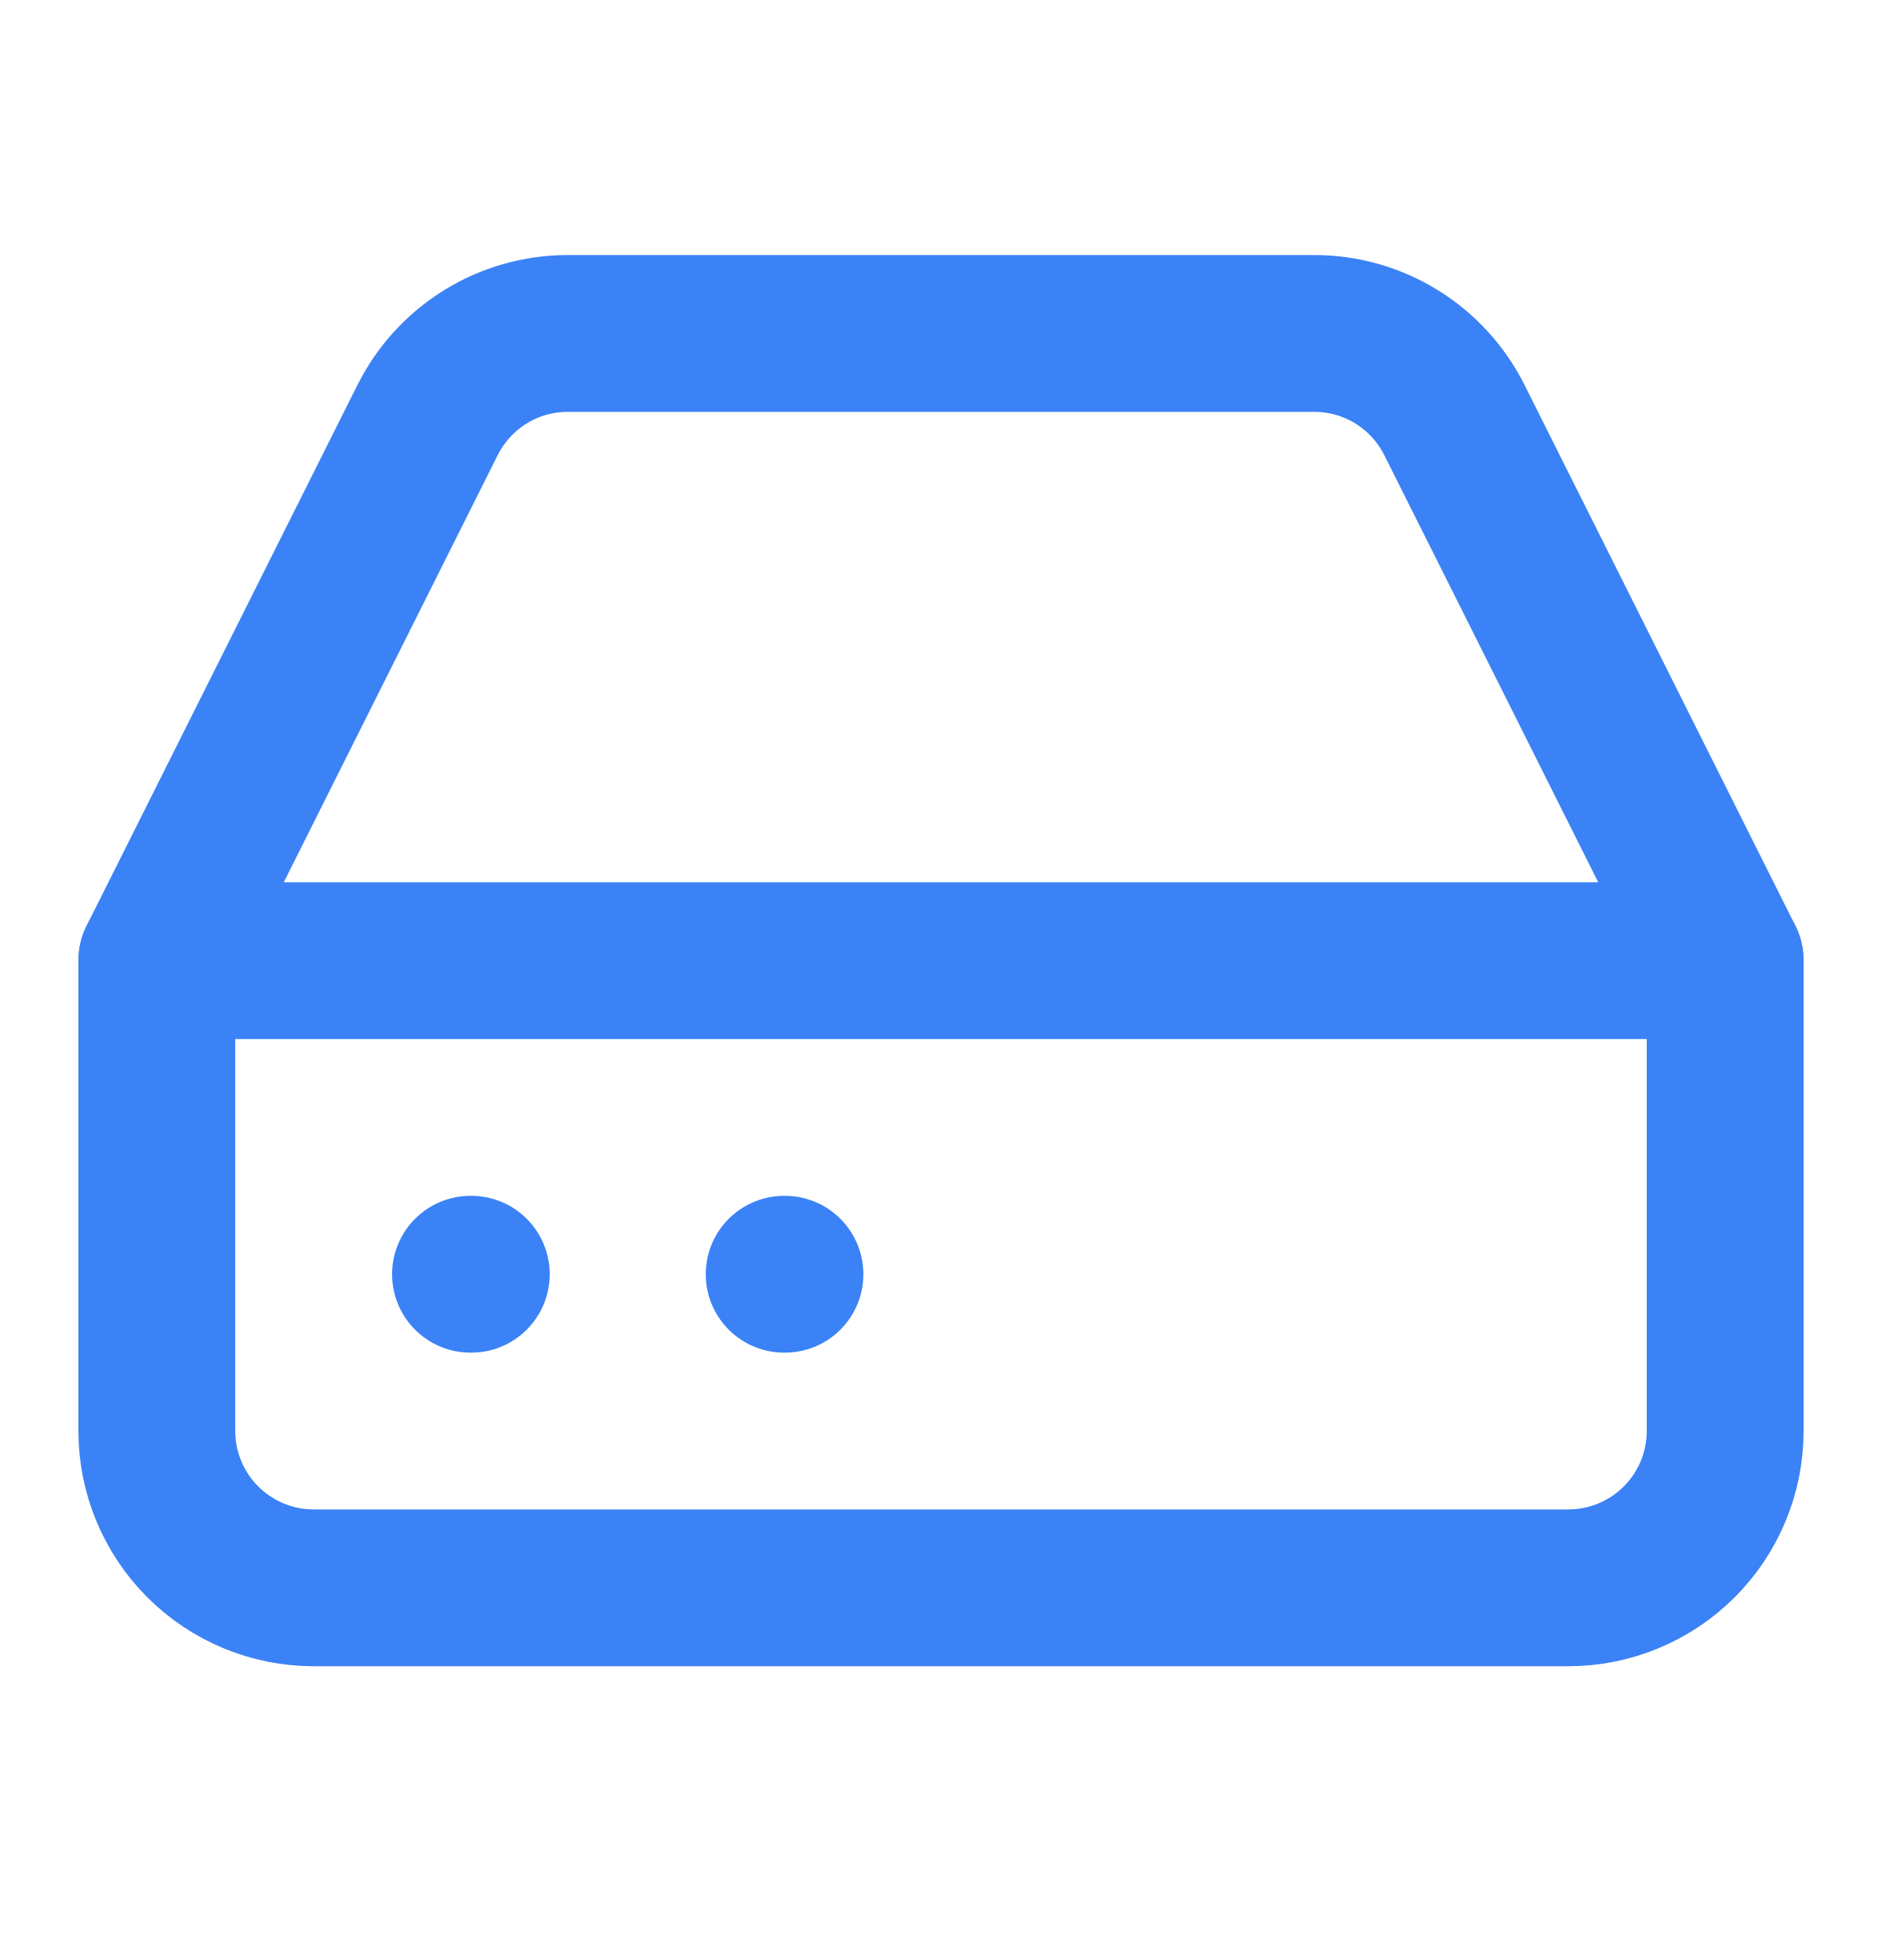
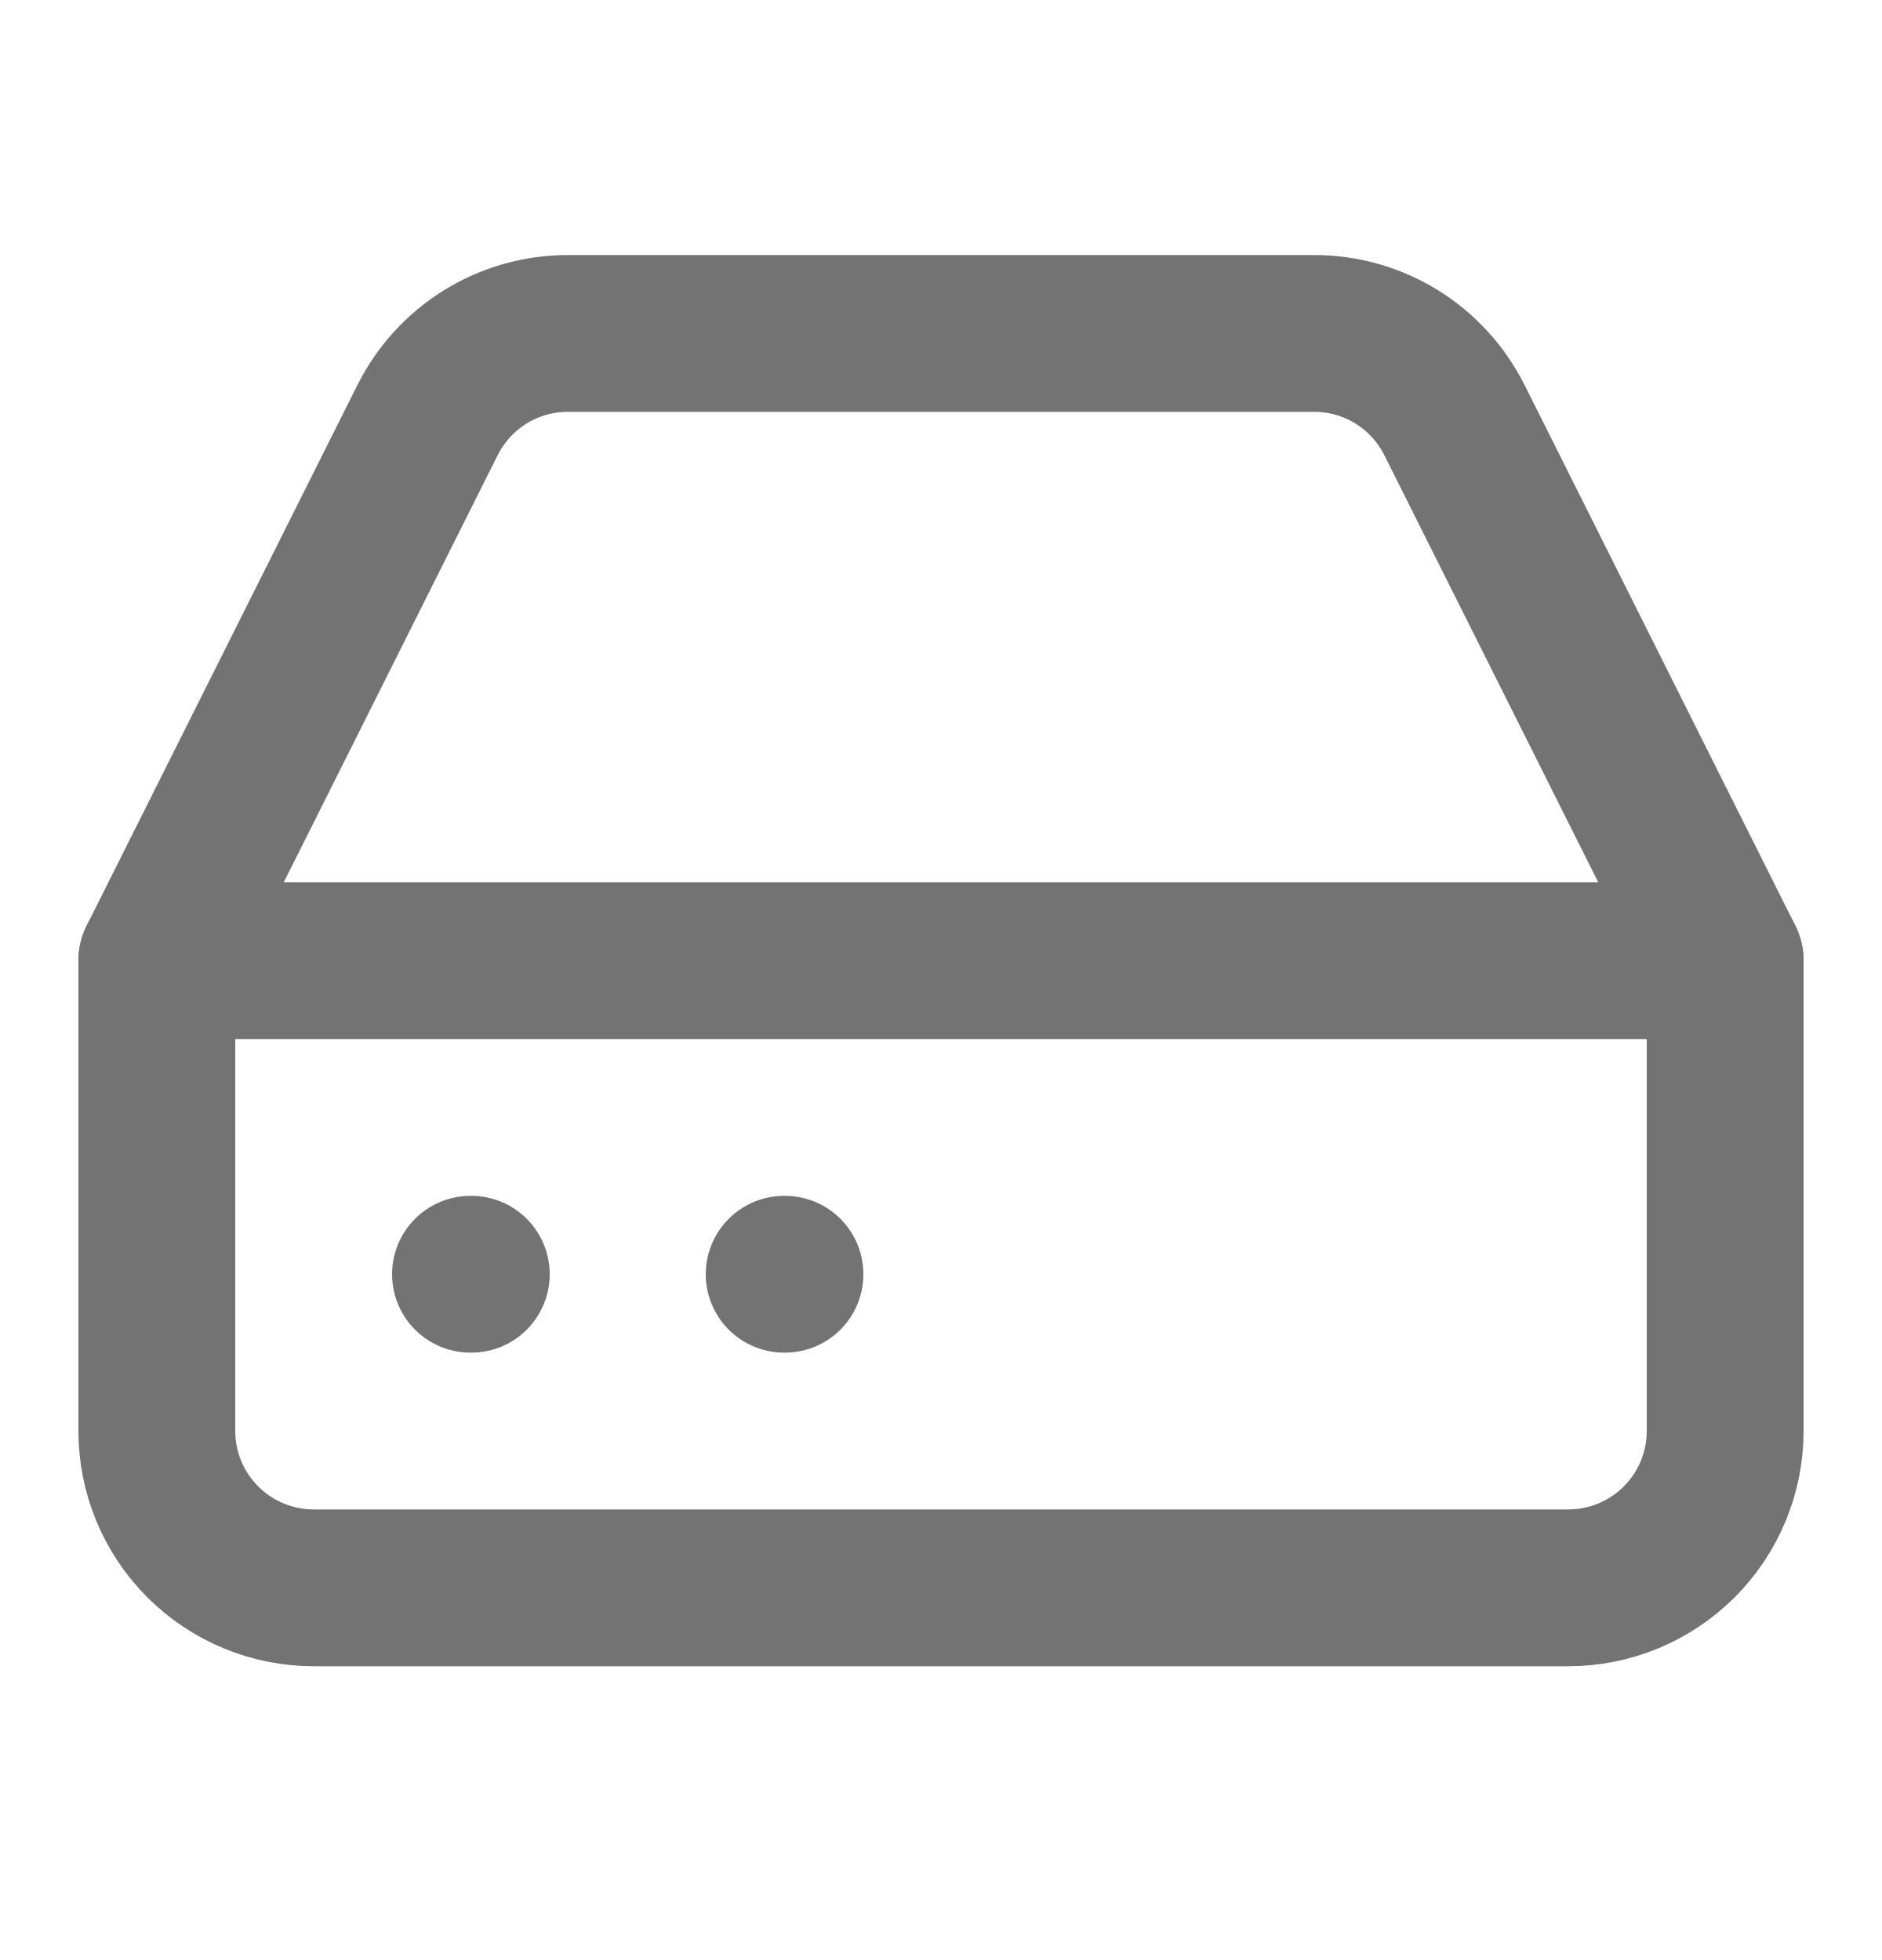
<svg xmlns="http://www.w3.org/2000/svg" width="24" height="25" viewBox="0 0 24 25" fill="none">
-   <path d="M22 12.253H2" stroke="#3B82F6" stroke-width="2" stroke-linecap="round" stroke-linejoin="round" />
-   <path d="M5.45 5.363L2 12.253V18.253C2 18.783 2.211 19.292 2.586 19.667C2.961 20.042 3.47 20.253 4 20.253H20C20.53 20.253 21.039 20.042 21.414 19.667C21.789 19.292 22 18.783 22 18.253V12.253L18.55 5.363C18.384 5.03 18.129 4.749 17.813 4.553C17.497 4.357 17.132 4.253 16.76 4.253H7.24C6.868 4.253 6.503 4.357 6.187 4.553C5.871 4.749 5.616 5.03 5.45 5.363Z" stroke="#3B82F6" stroke-width="2" stroke-linecap="round" stroke-linejoin="round" />
-   <path d="M6 16.253H6.01" stroke="#3B82F6" stroke-width="2" stroke-linecap="round" stroke-linejoin="round" />
-   <path d="M10 16.253H10.01" stroke="#3B82F6" stroke-width="2" stroke-linecap="round" stroke-linejoin="round" />
+   <path d="M22 12.253H2" stroke="#737373" stroke-width="2" stroke-linecap="round" stroke-linejoin="round" />
+   <path d="M5.45 5.363L2 12.253V18.253C2 18.783 2.211 19.292 2.586 19.667C2.961 20.042 3.47 20.253 4 20.253H20C20.53 20.253 21.039 20.042 21.414 19.667C21.789 19.292 22 18.783 22 18.253V12.253L18.55 5.363C18.384 5.03 18.129 4.749 17.813 4.553C17.497 4.357 17.132 4.253 16.76 4.253H7.24C6.868 4.253 6.503 4.357 6.187 4.553C5.871 4.749 5.616 5.03 5.45 5.363Z" stroke="#737373" stroke-width="2" stroke-linecap="round" stroke-linejoin="round" />
+   <path d="M6 16.253H6.01" stroke="#737373" stroke-width="2" stroke-linecap="round" stroke-linejoin="round" />
+   <path d="M10 16.253H10.01" stroke="#737373" stroke-width="2" stroke-linecap="round" stroke-linejoin="round" />
</svg>
